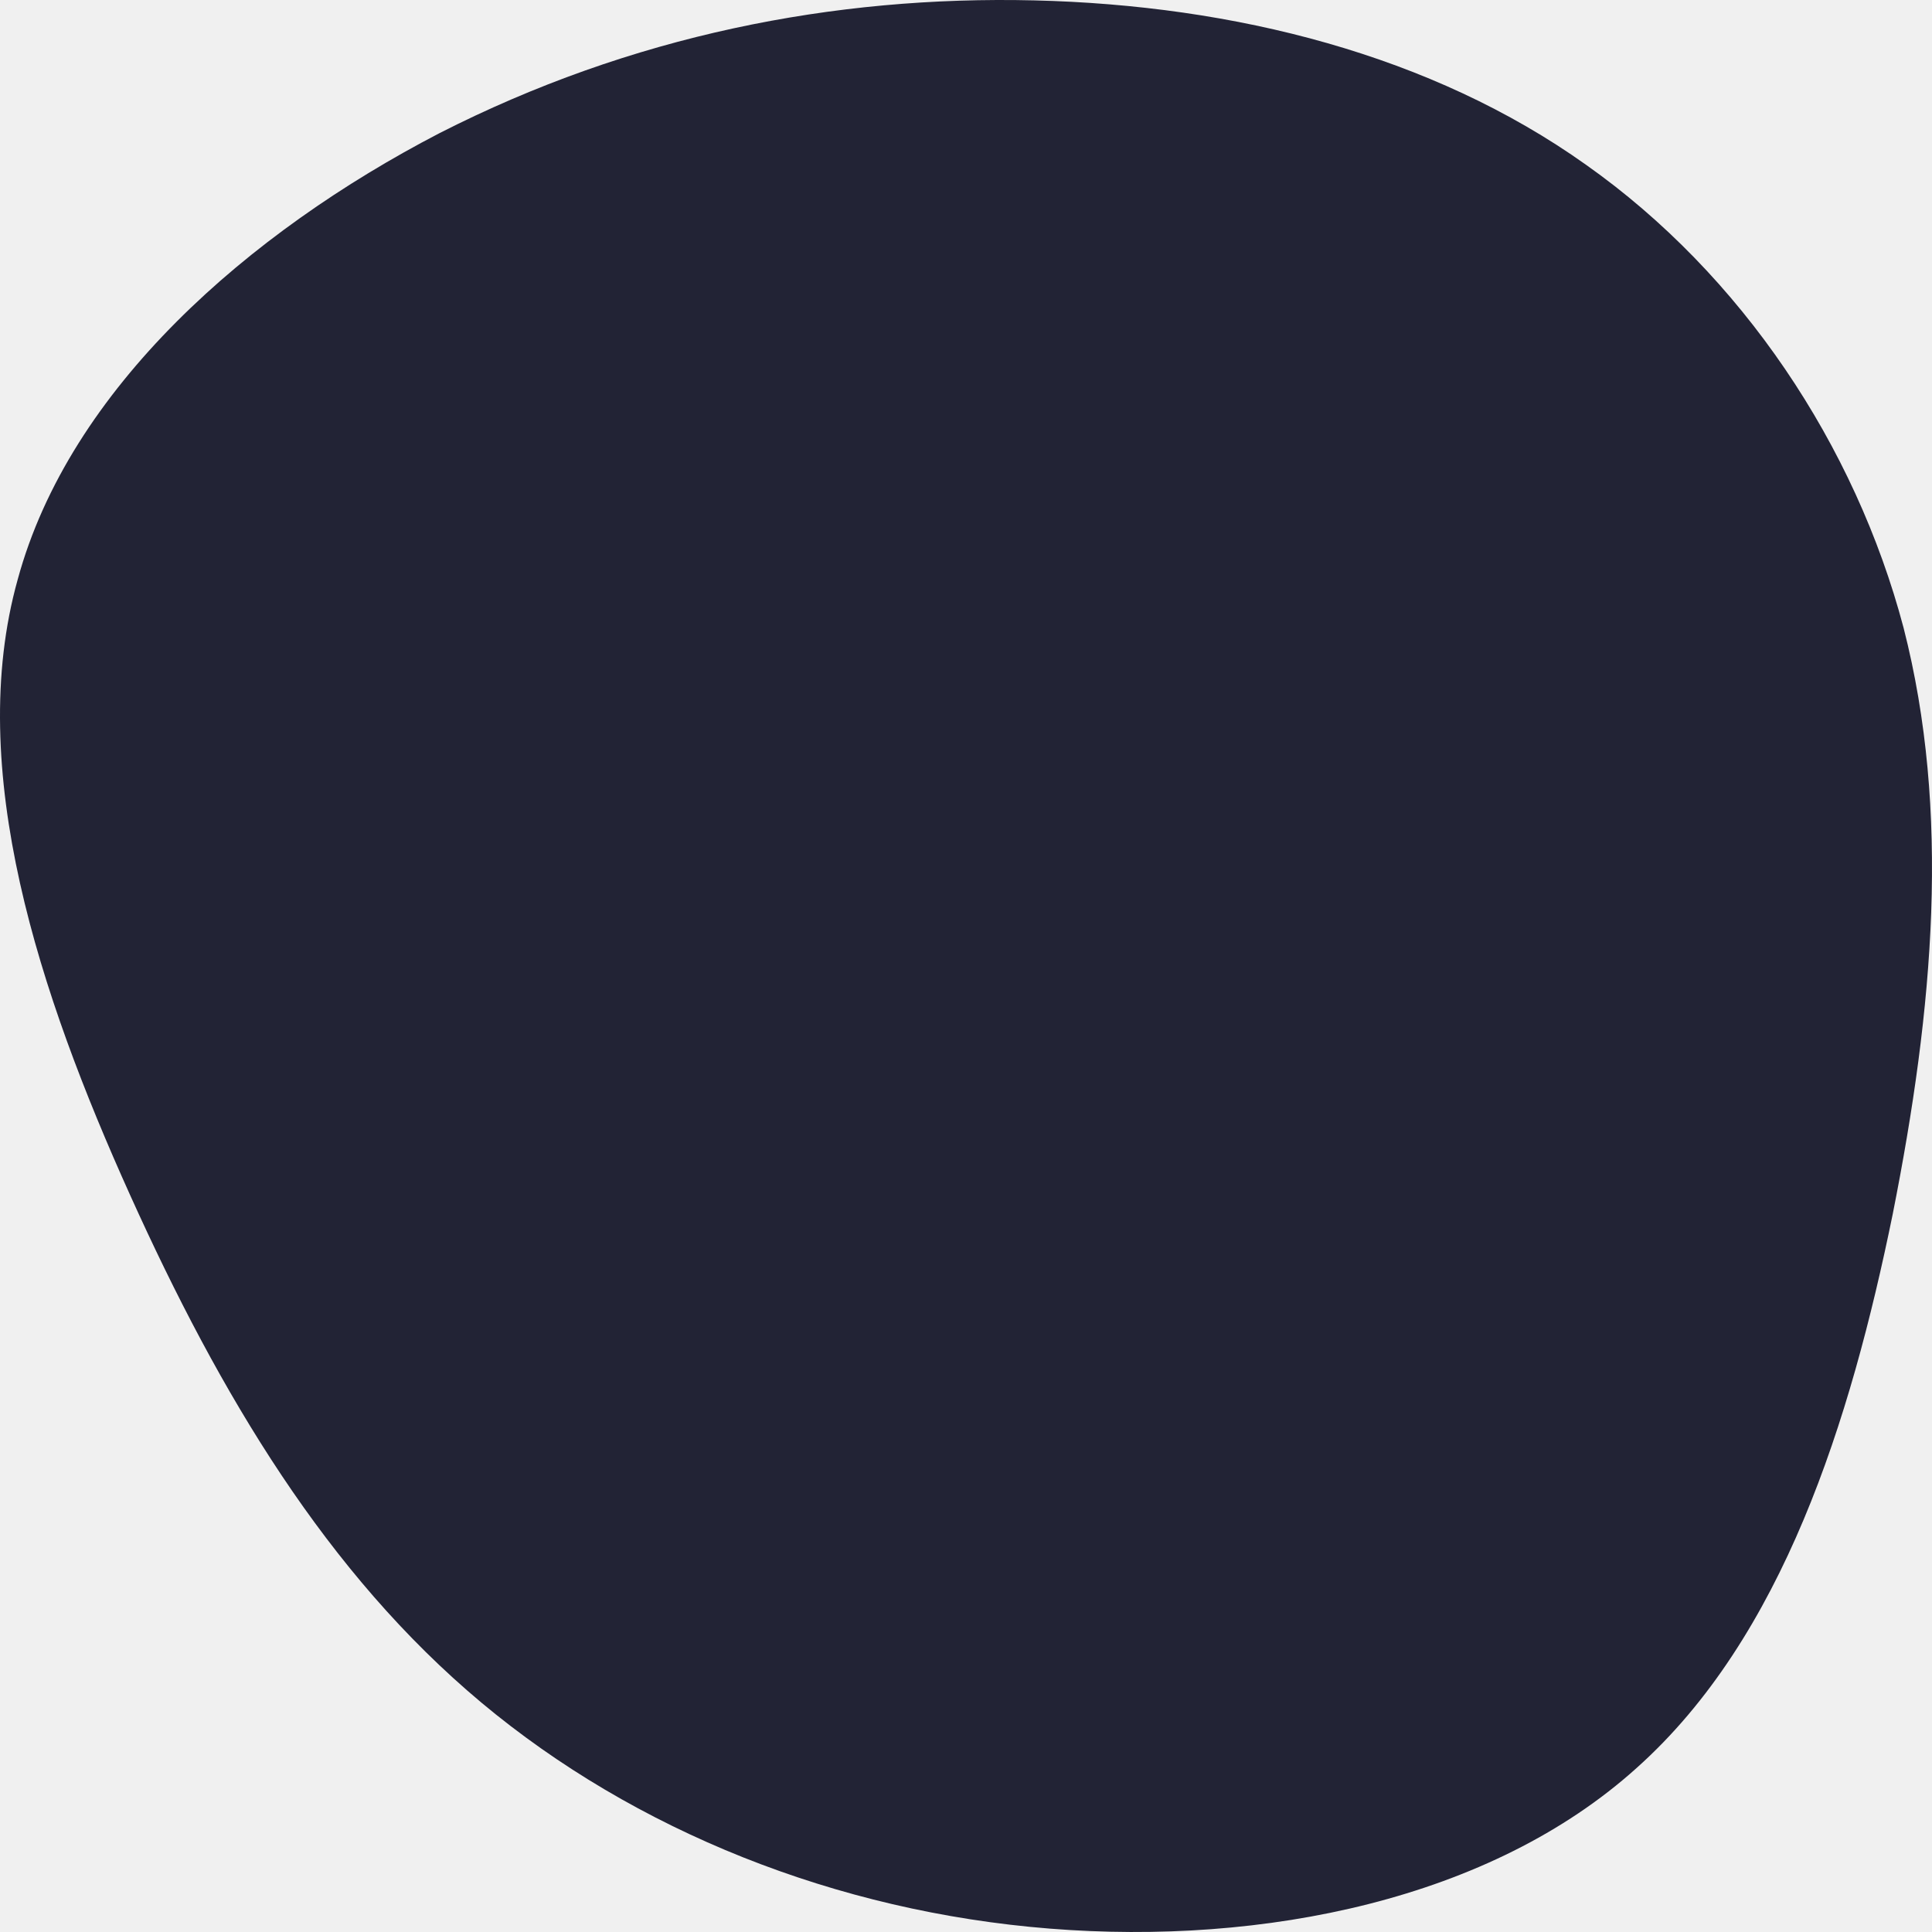
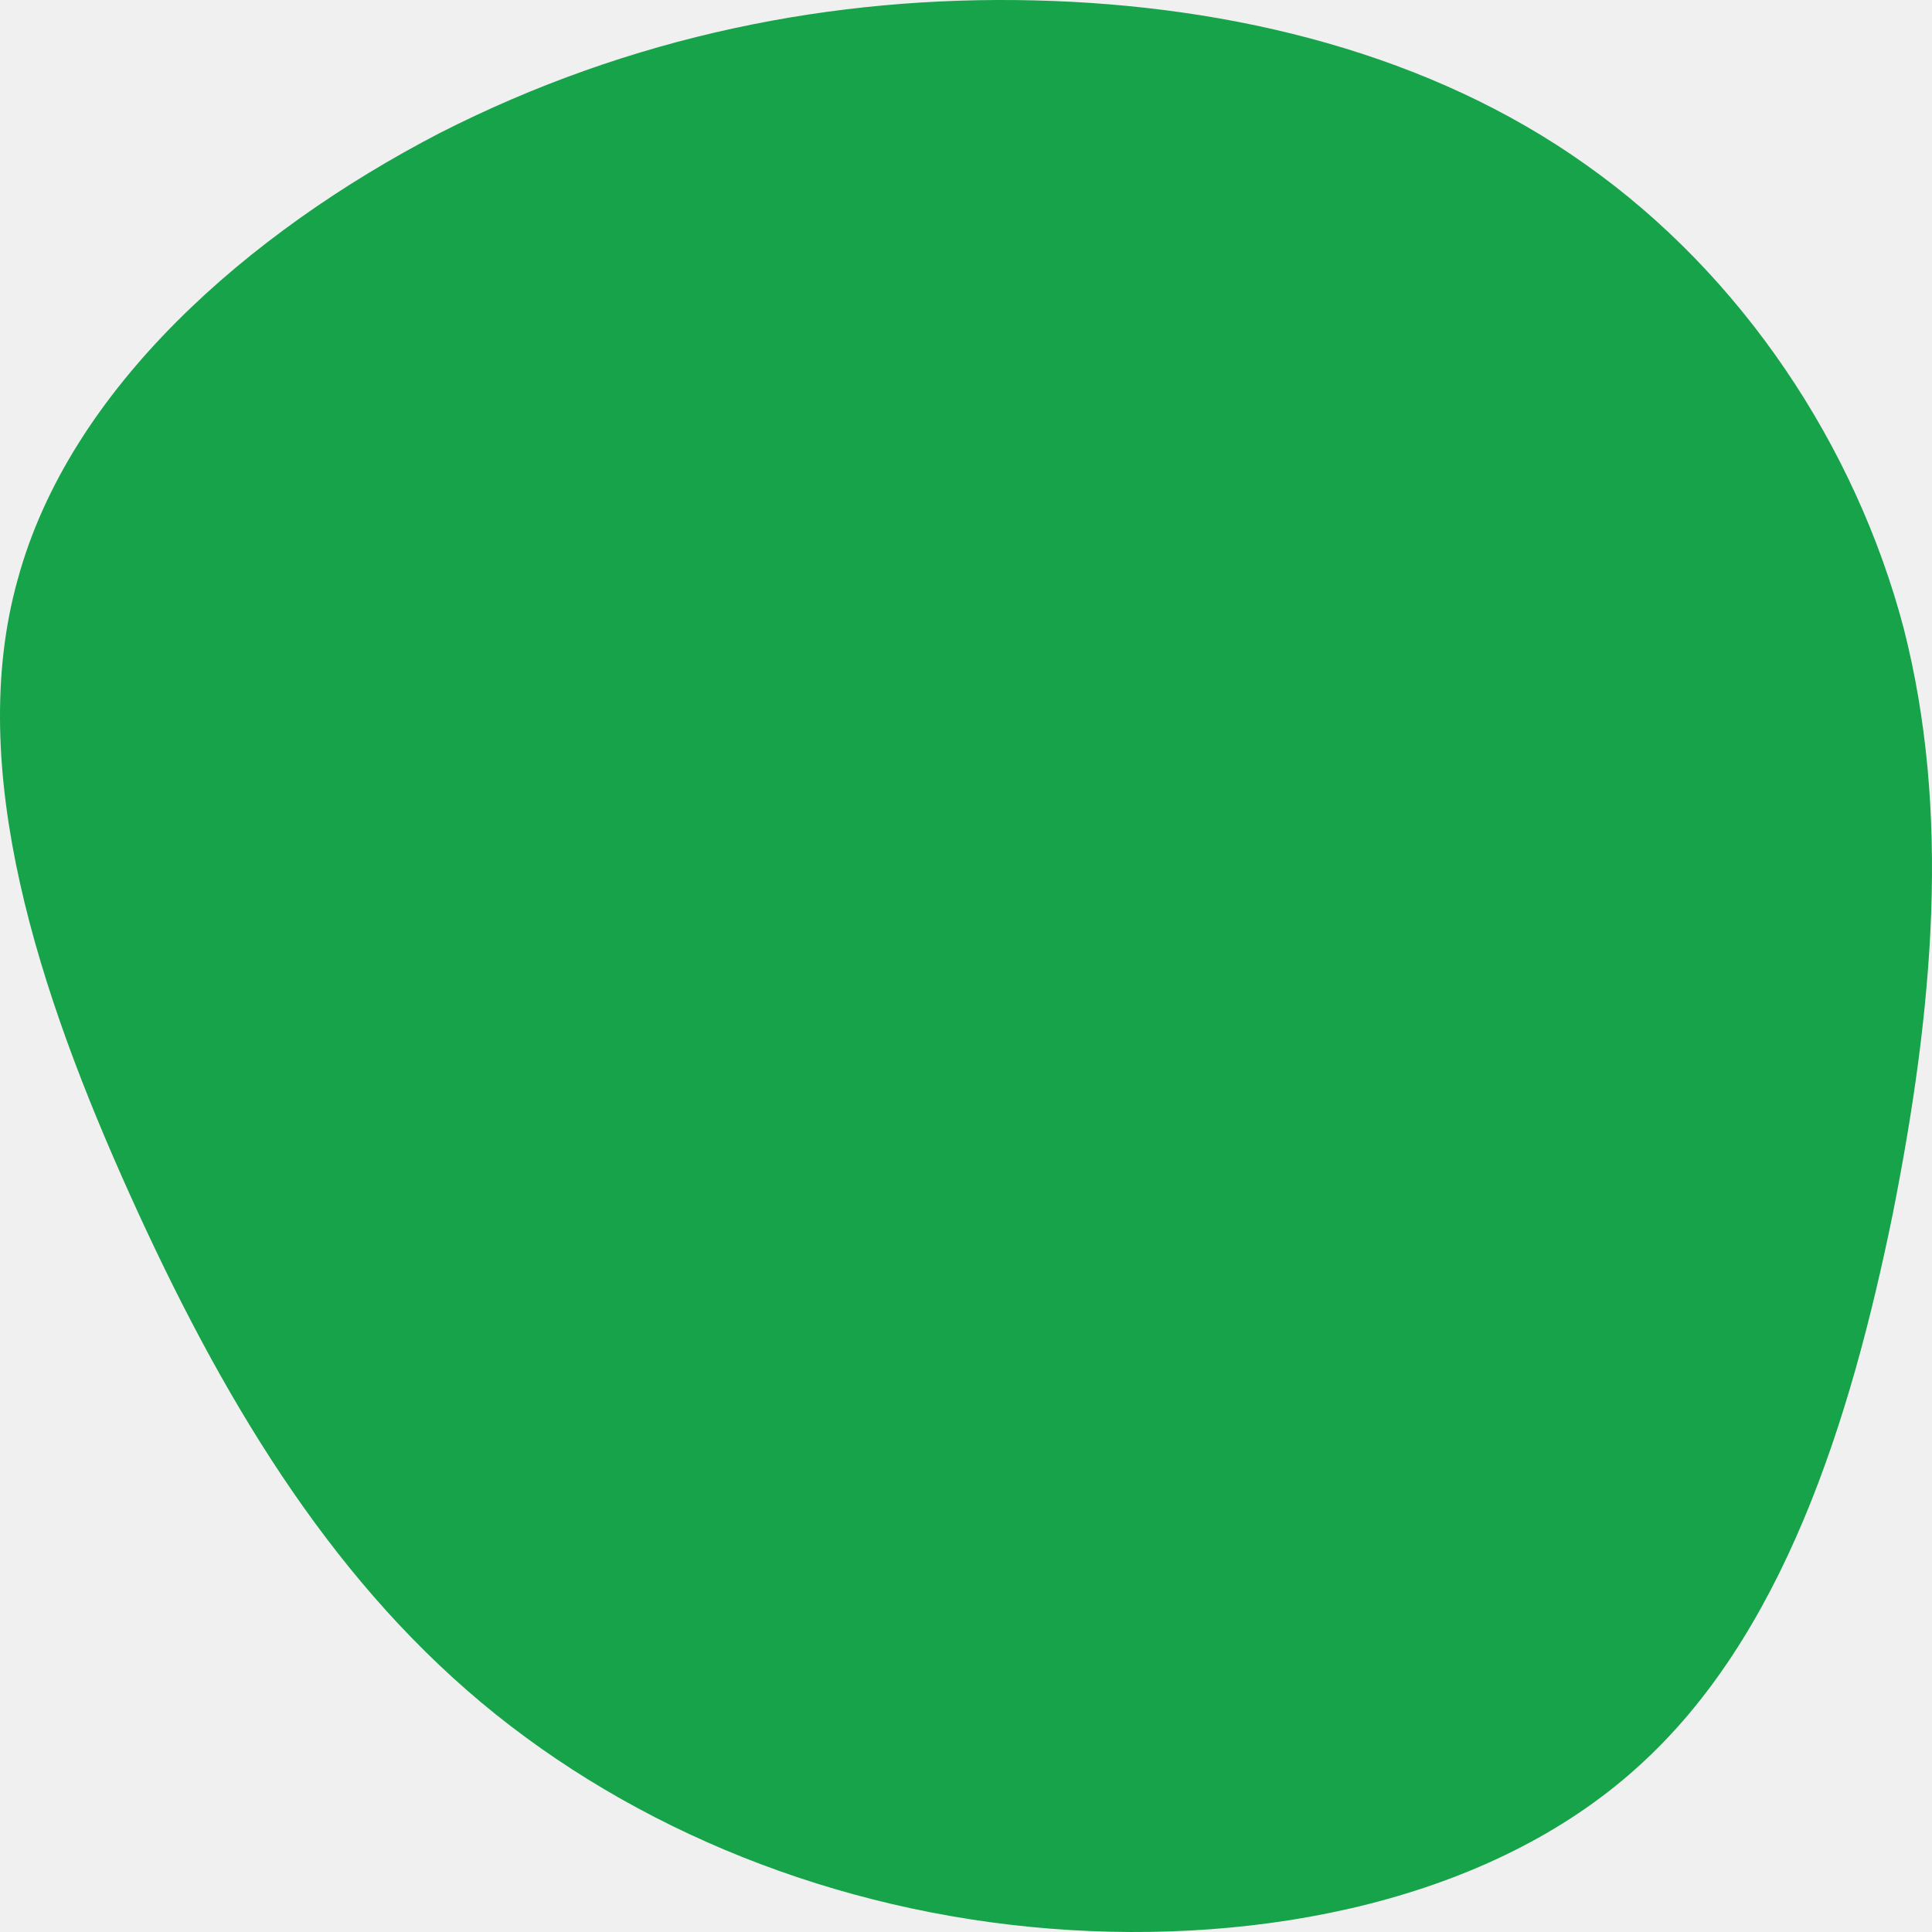
<svg xmlns="http://www.w3.org/2000/svg" width="505" height="505" viewBox="0 0 505 505" fill="none">
  <g clip-path="url(#clip0_239_150)">
-     <path d="M414.573 43.078C455.283 71.834 484.948 116.39 497.571 164.106C509.879 212.137 505.461 263.329 494.731 317.365C483.686 371.401 466.013 427.965 427.827 462.093C389.642 496.537 330.312 508.545 274.454 504.121C218.595 499.697 165.893 478.525 125.814 445.029C85.419 411.217 57.648 364.765 33.979 312.309C10.31 259.853 -9.256 201.077 4.629 151.466C18.2 101.538 64.906 60.774 114.768 34.862C164.946 9.266 217.964 -1.162 270.351 0.102C322.738 1.366 374.178 14.322 414.573 43.078Z" fill="#222335" />
+     <path d="M414.573 43.078C455.283 71.834 484.948 116.39 497.571 164.106C509.879 212.137 505.461 263.329 494.731 317.365C483.686 371.401 466.013 427.965 427.827 462.093C389.642 496.537 330.312 508.545 274.454 504.121C218.595 499.697 165.893 478.525 125.814 445.029C85.419 411.217 57.648 364.765 33.979 312.309C10.31 259.853 -9.256 201.077 4.629 151.466C18.2 101.538 64.906 60.774 114.768 34.862C164.946 9.266 217.964 -1.162 270.351 0.102C322.738 1.366 374.178 14.322 414.573 43.078Z" fill="#16a34a" />
  </g>
  <defs>
    <clipPath id="clip0_239_150">
      <rect width="505" height="505" fill="white" />
    </clipPath>
  </defs>
</svg>
